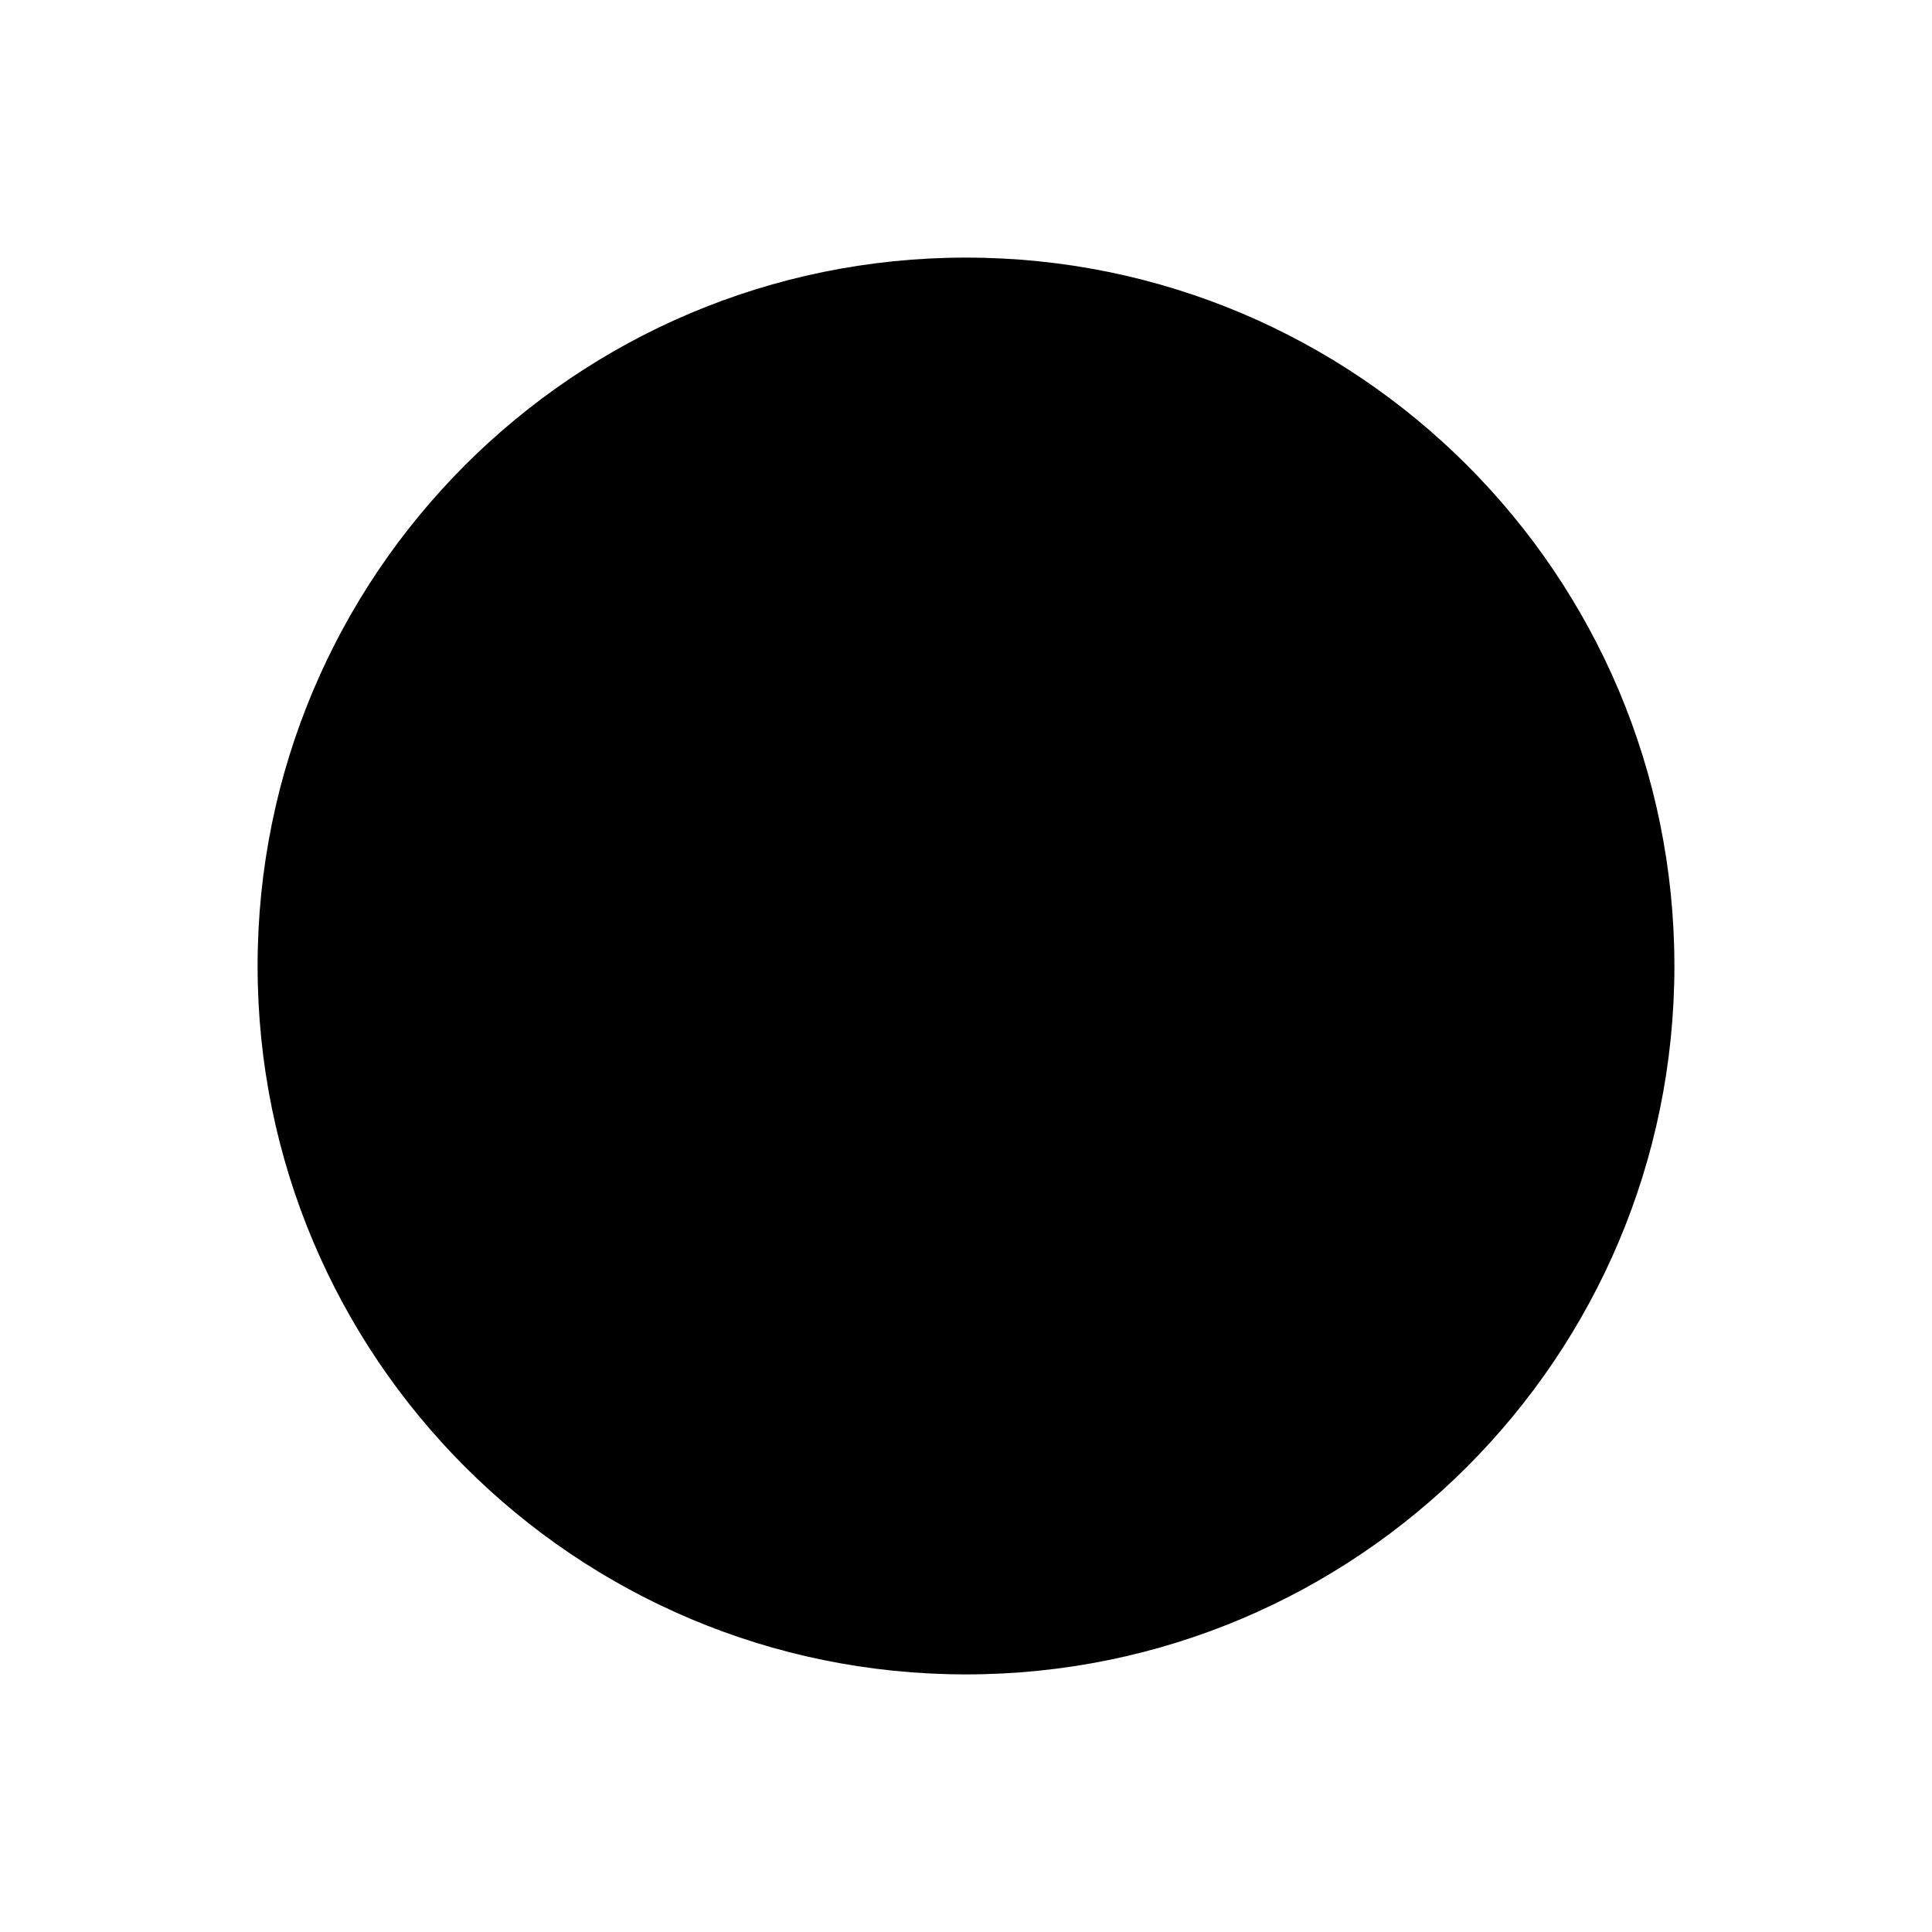
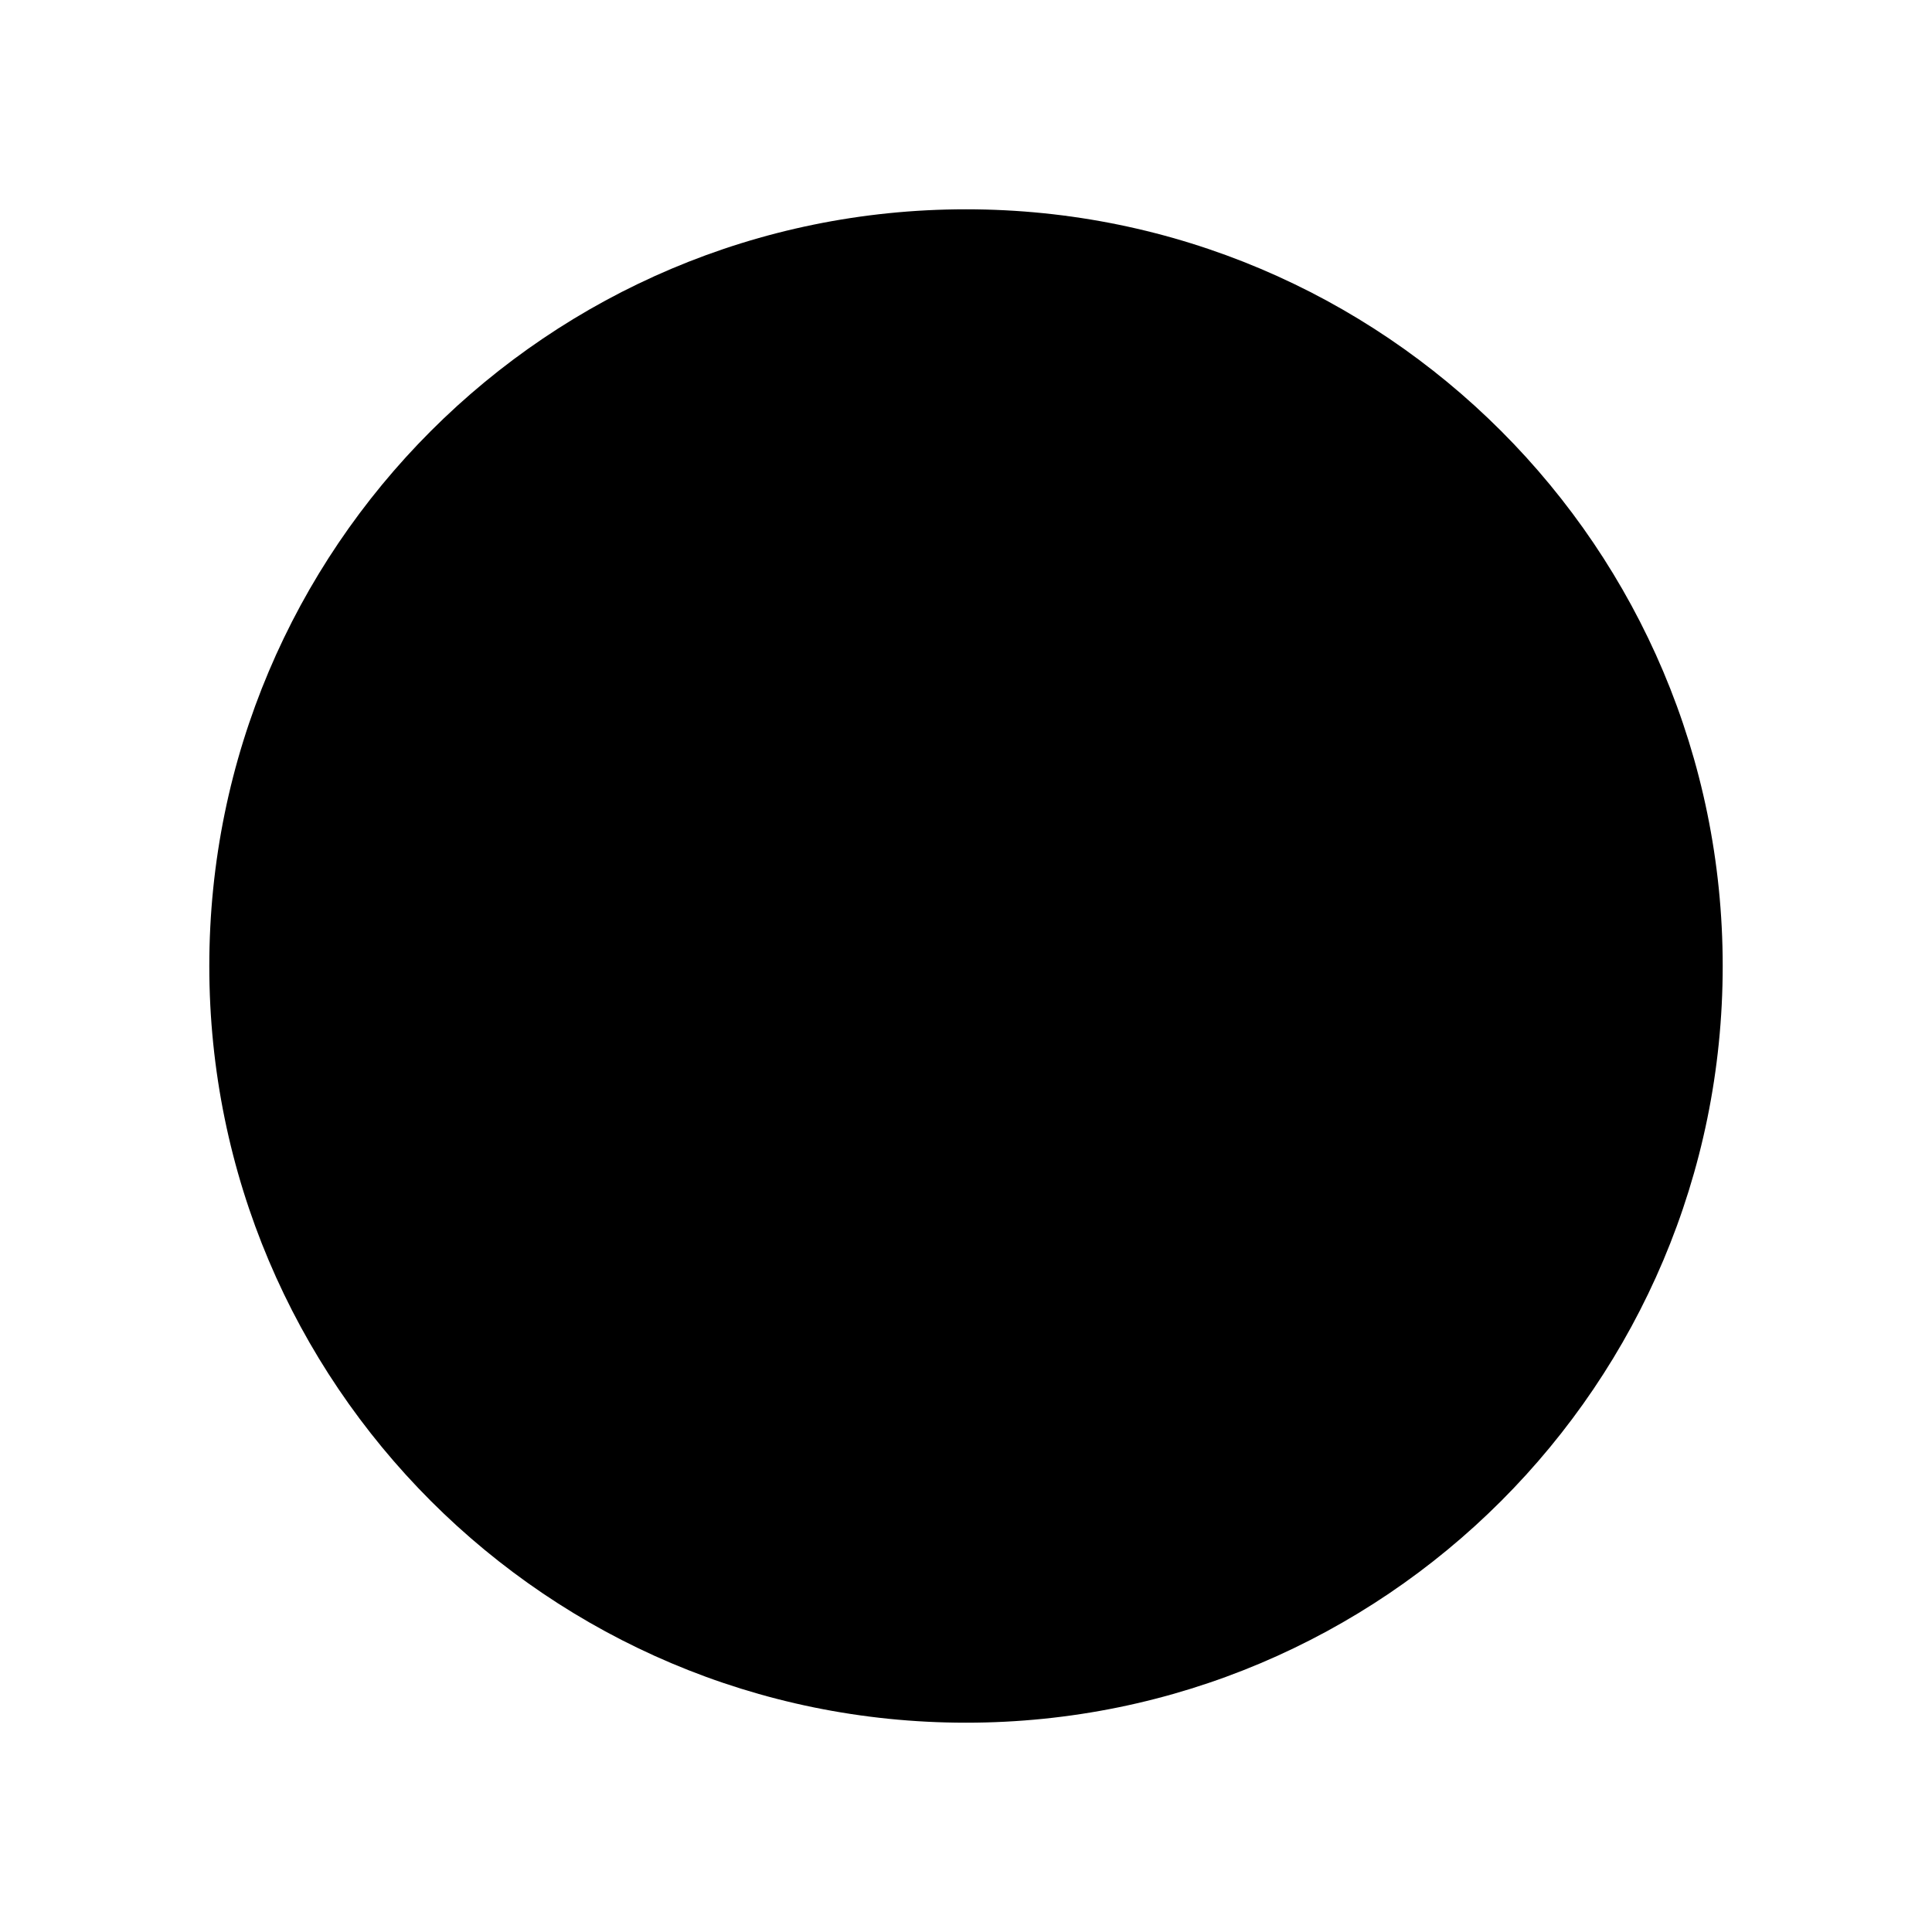
<svg xmlns="http://www.w3.org/2000/svg" viewBox="0 0 24 24">
-   <circle data-layer="b" cx="12" cy="12" r="8.8" />
-   <rect data-layer="a" x="4.177" y="10.4" width="15.645" height="3.2" rx="1.6" transform="rotate(-45 12 12)" />
+   <circle data-layer="b" cx="12" cy="12" r="9.4" />
+   <rect data-layer="a" x="3.4" y="10.6" width="17.2" height="2.8" rx="1.4" transform="rotate(45 12 12)" />
</svg>
